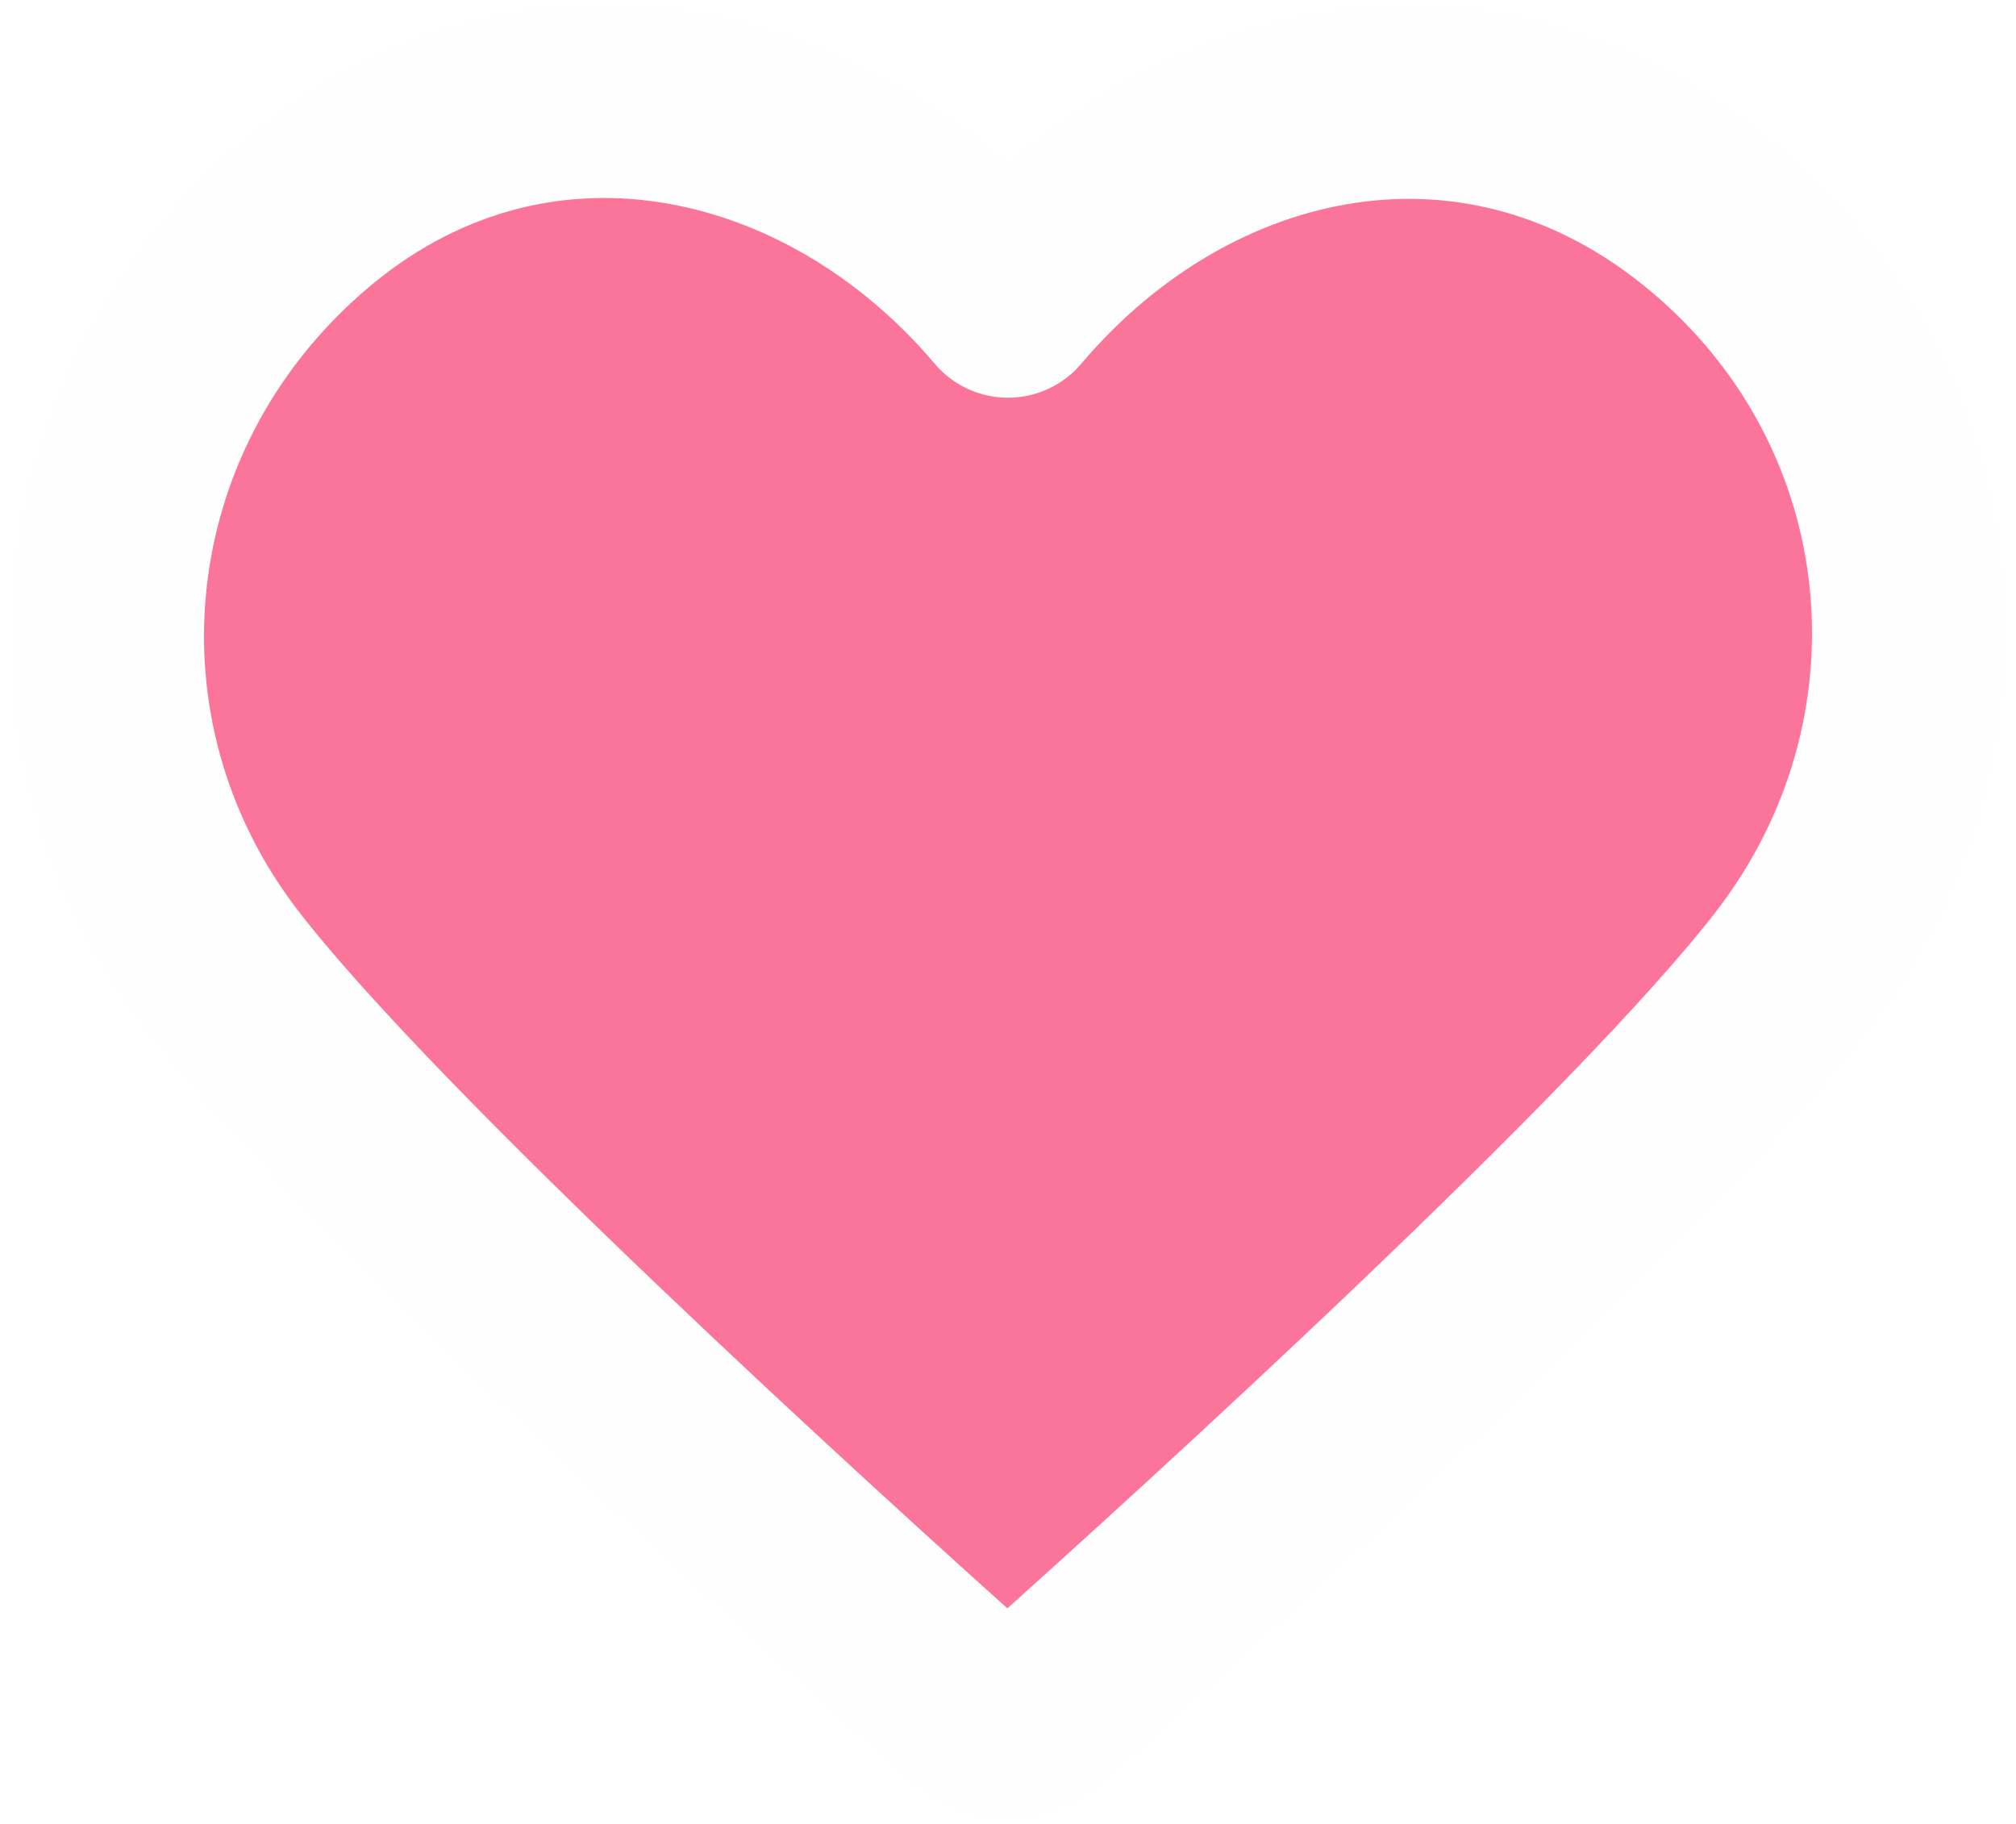
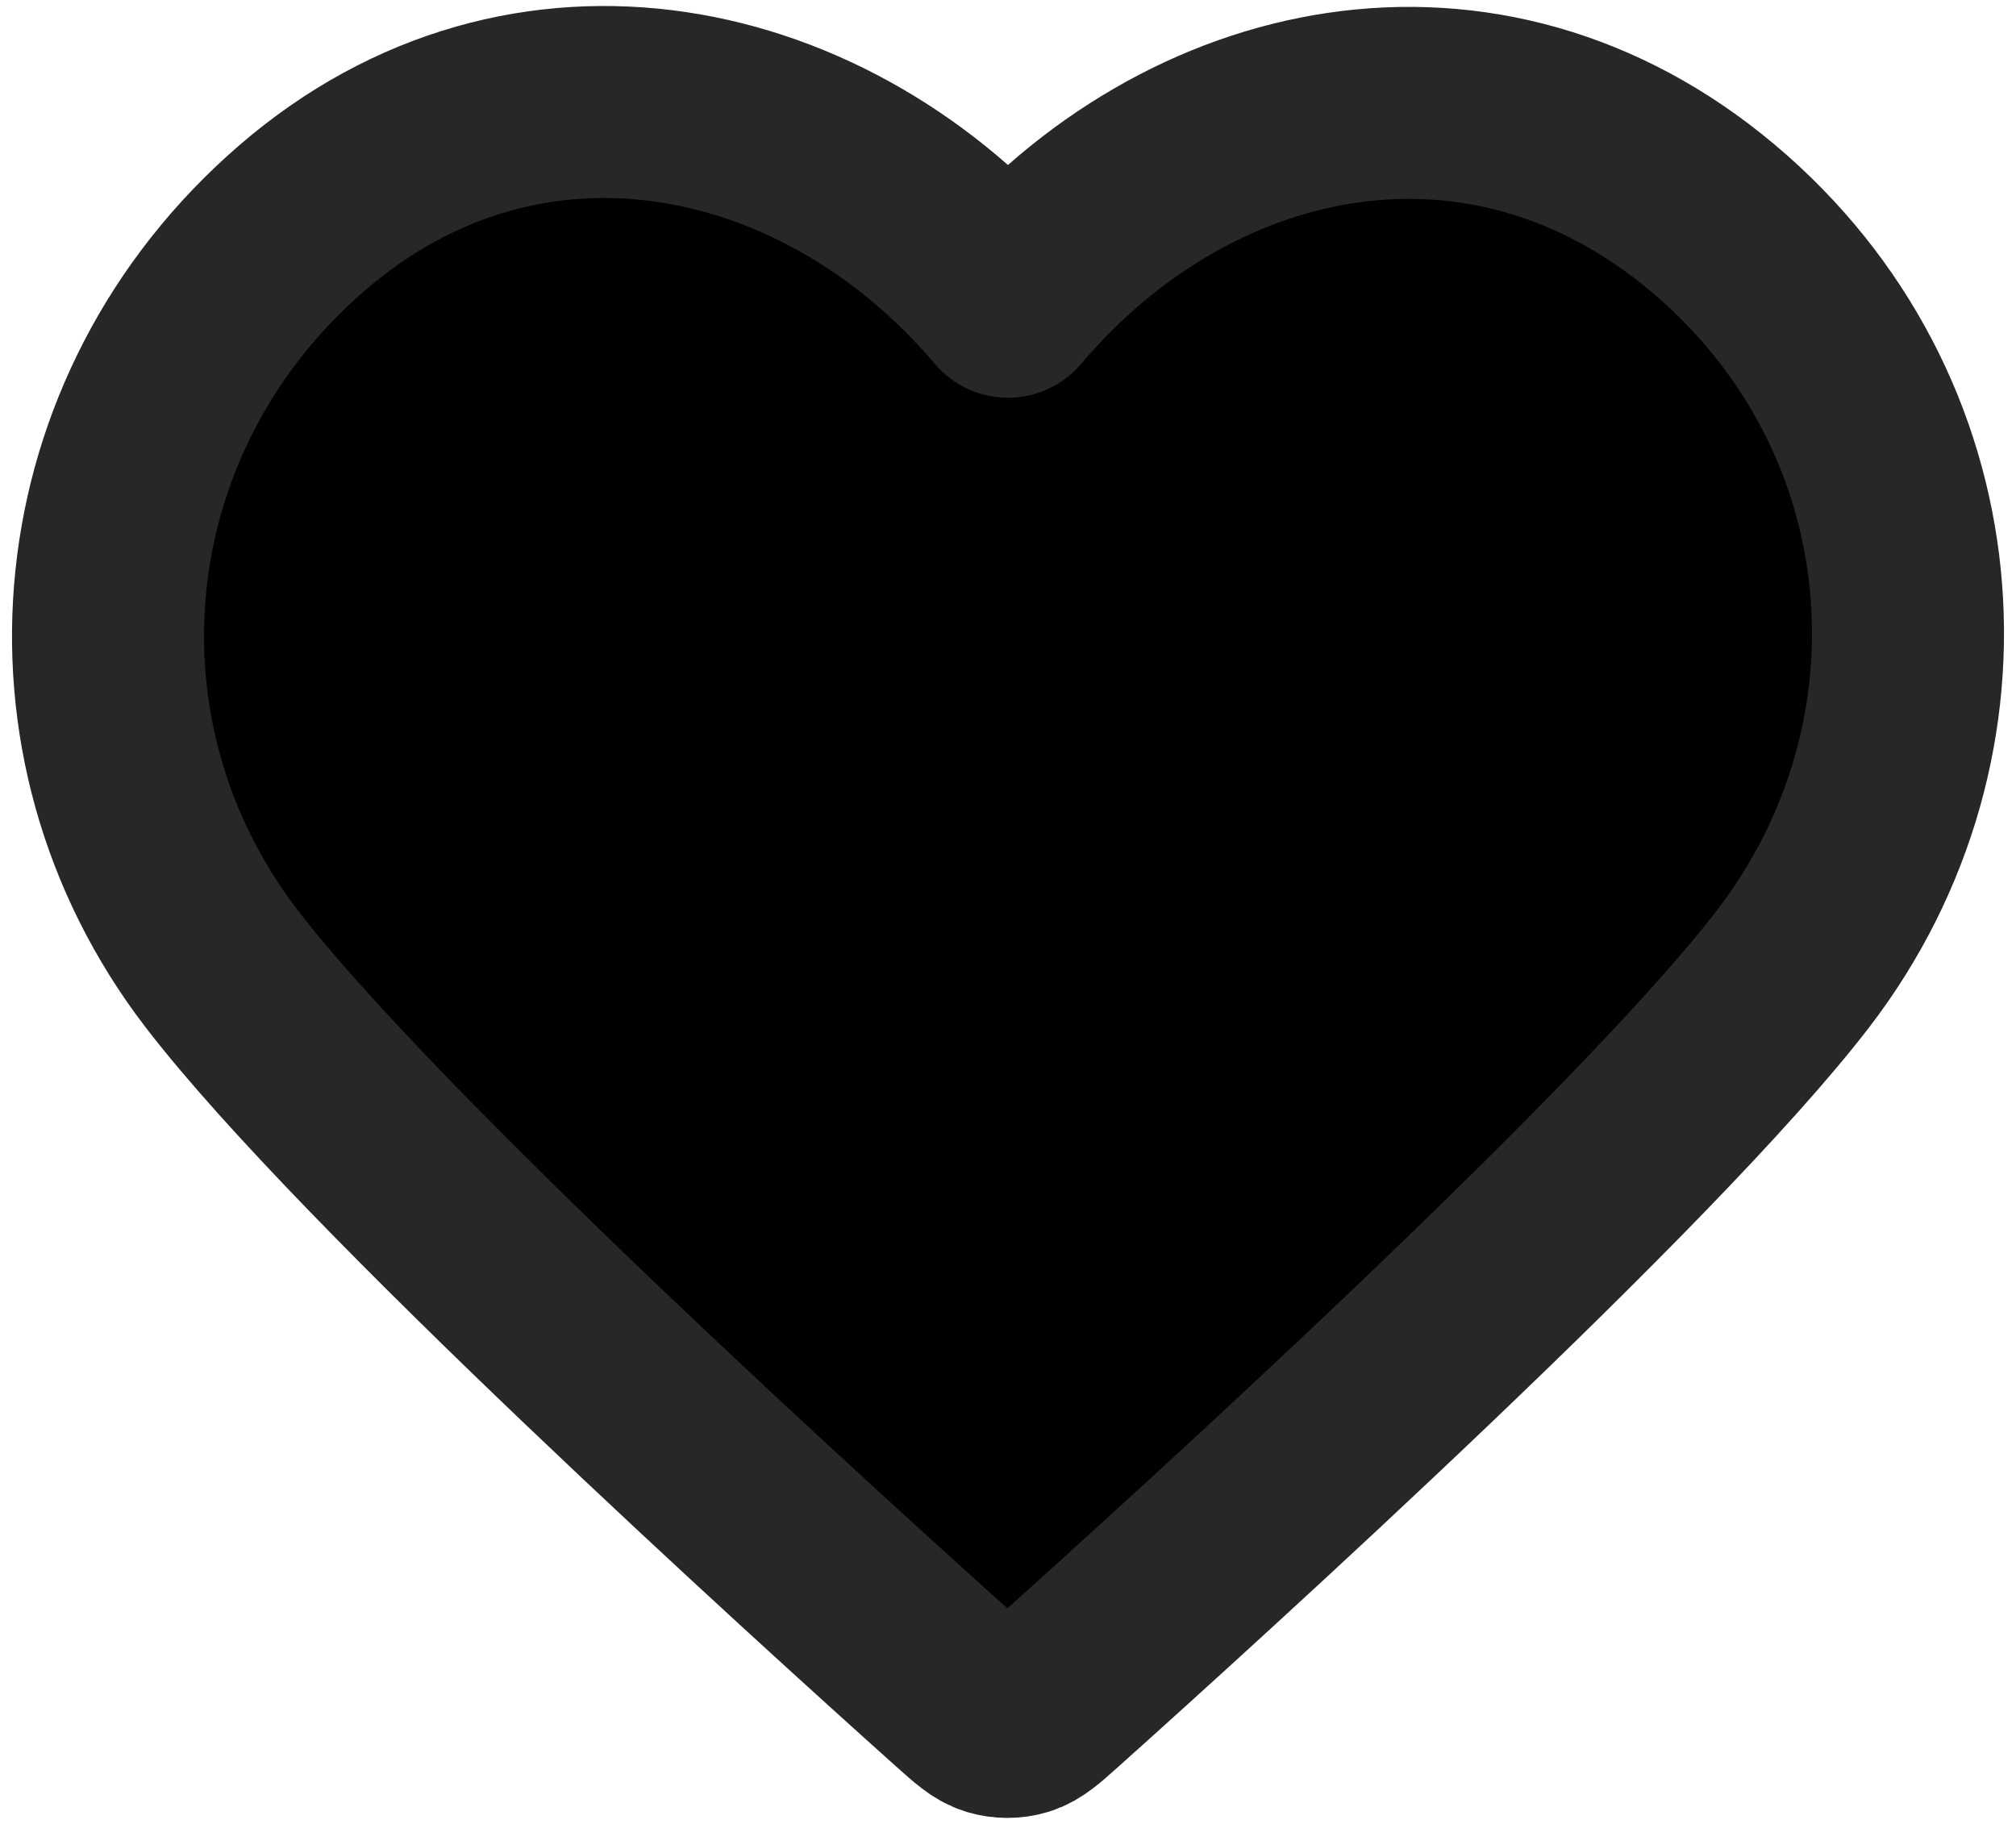
<svg xmlns="http://www.w3.org/2000/svg" viewBox="0 0 84 76" fill="none">
-   <path fill-rule="evenodd" clip-rule="evenodd" d="M42 12.572C34.502 3.708 21.974 0.968 12.58 9.085C3.186 17.202 1.864 30.773 9.241 40.373C15.374 48.355 33.937 65.189 40.02 70.638C40.701 71.247 41.041 71.552 41.438 71.672C41.785 71.776 42.164 71.776 42.511 71.672C42.907 71.552 43.248 71.247 43.928 70.638C50.012 65.189 68.574 48.355 74.708 40.373C82.085 30.773 80.924 17.117 71.368 9.085C61.813 1.054 49.498 3.708 42 12.572Z" fill="#FA7599" stroke="#FEFEFE" stroke-width="8" stroke-linecap="round" stroke-linejoin="round" />
+   <path fill-rule="evenodd" clip-rule="evenodd" d="M42 12.572C34.502 3.708 21.974 0.968 12.58 9.085C3.186 17.202 1.864 30.773 9.241 40.373C15.374 48.355 33.937 65.189 40.02 70.638C40.701 71.247 41.041 71.552 41.438 71.672C41.785 71.776 42.164 71.776 42.511 71.672C42.907 71.552 43.248 71.247 43.928 70.638C50.012 65.189 68.574 48.355 74.708 40.373C82.085 30.773 80.924 17.117 71.368 9.085C61.813 1.054 49.498 3.708 42 12.572Z" fill="CurrentColor" stroke="#272727" stroke-width="8" stroke-linecap="round" stroke-linejoin="round" />
</svg>
